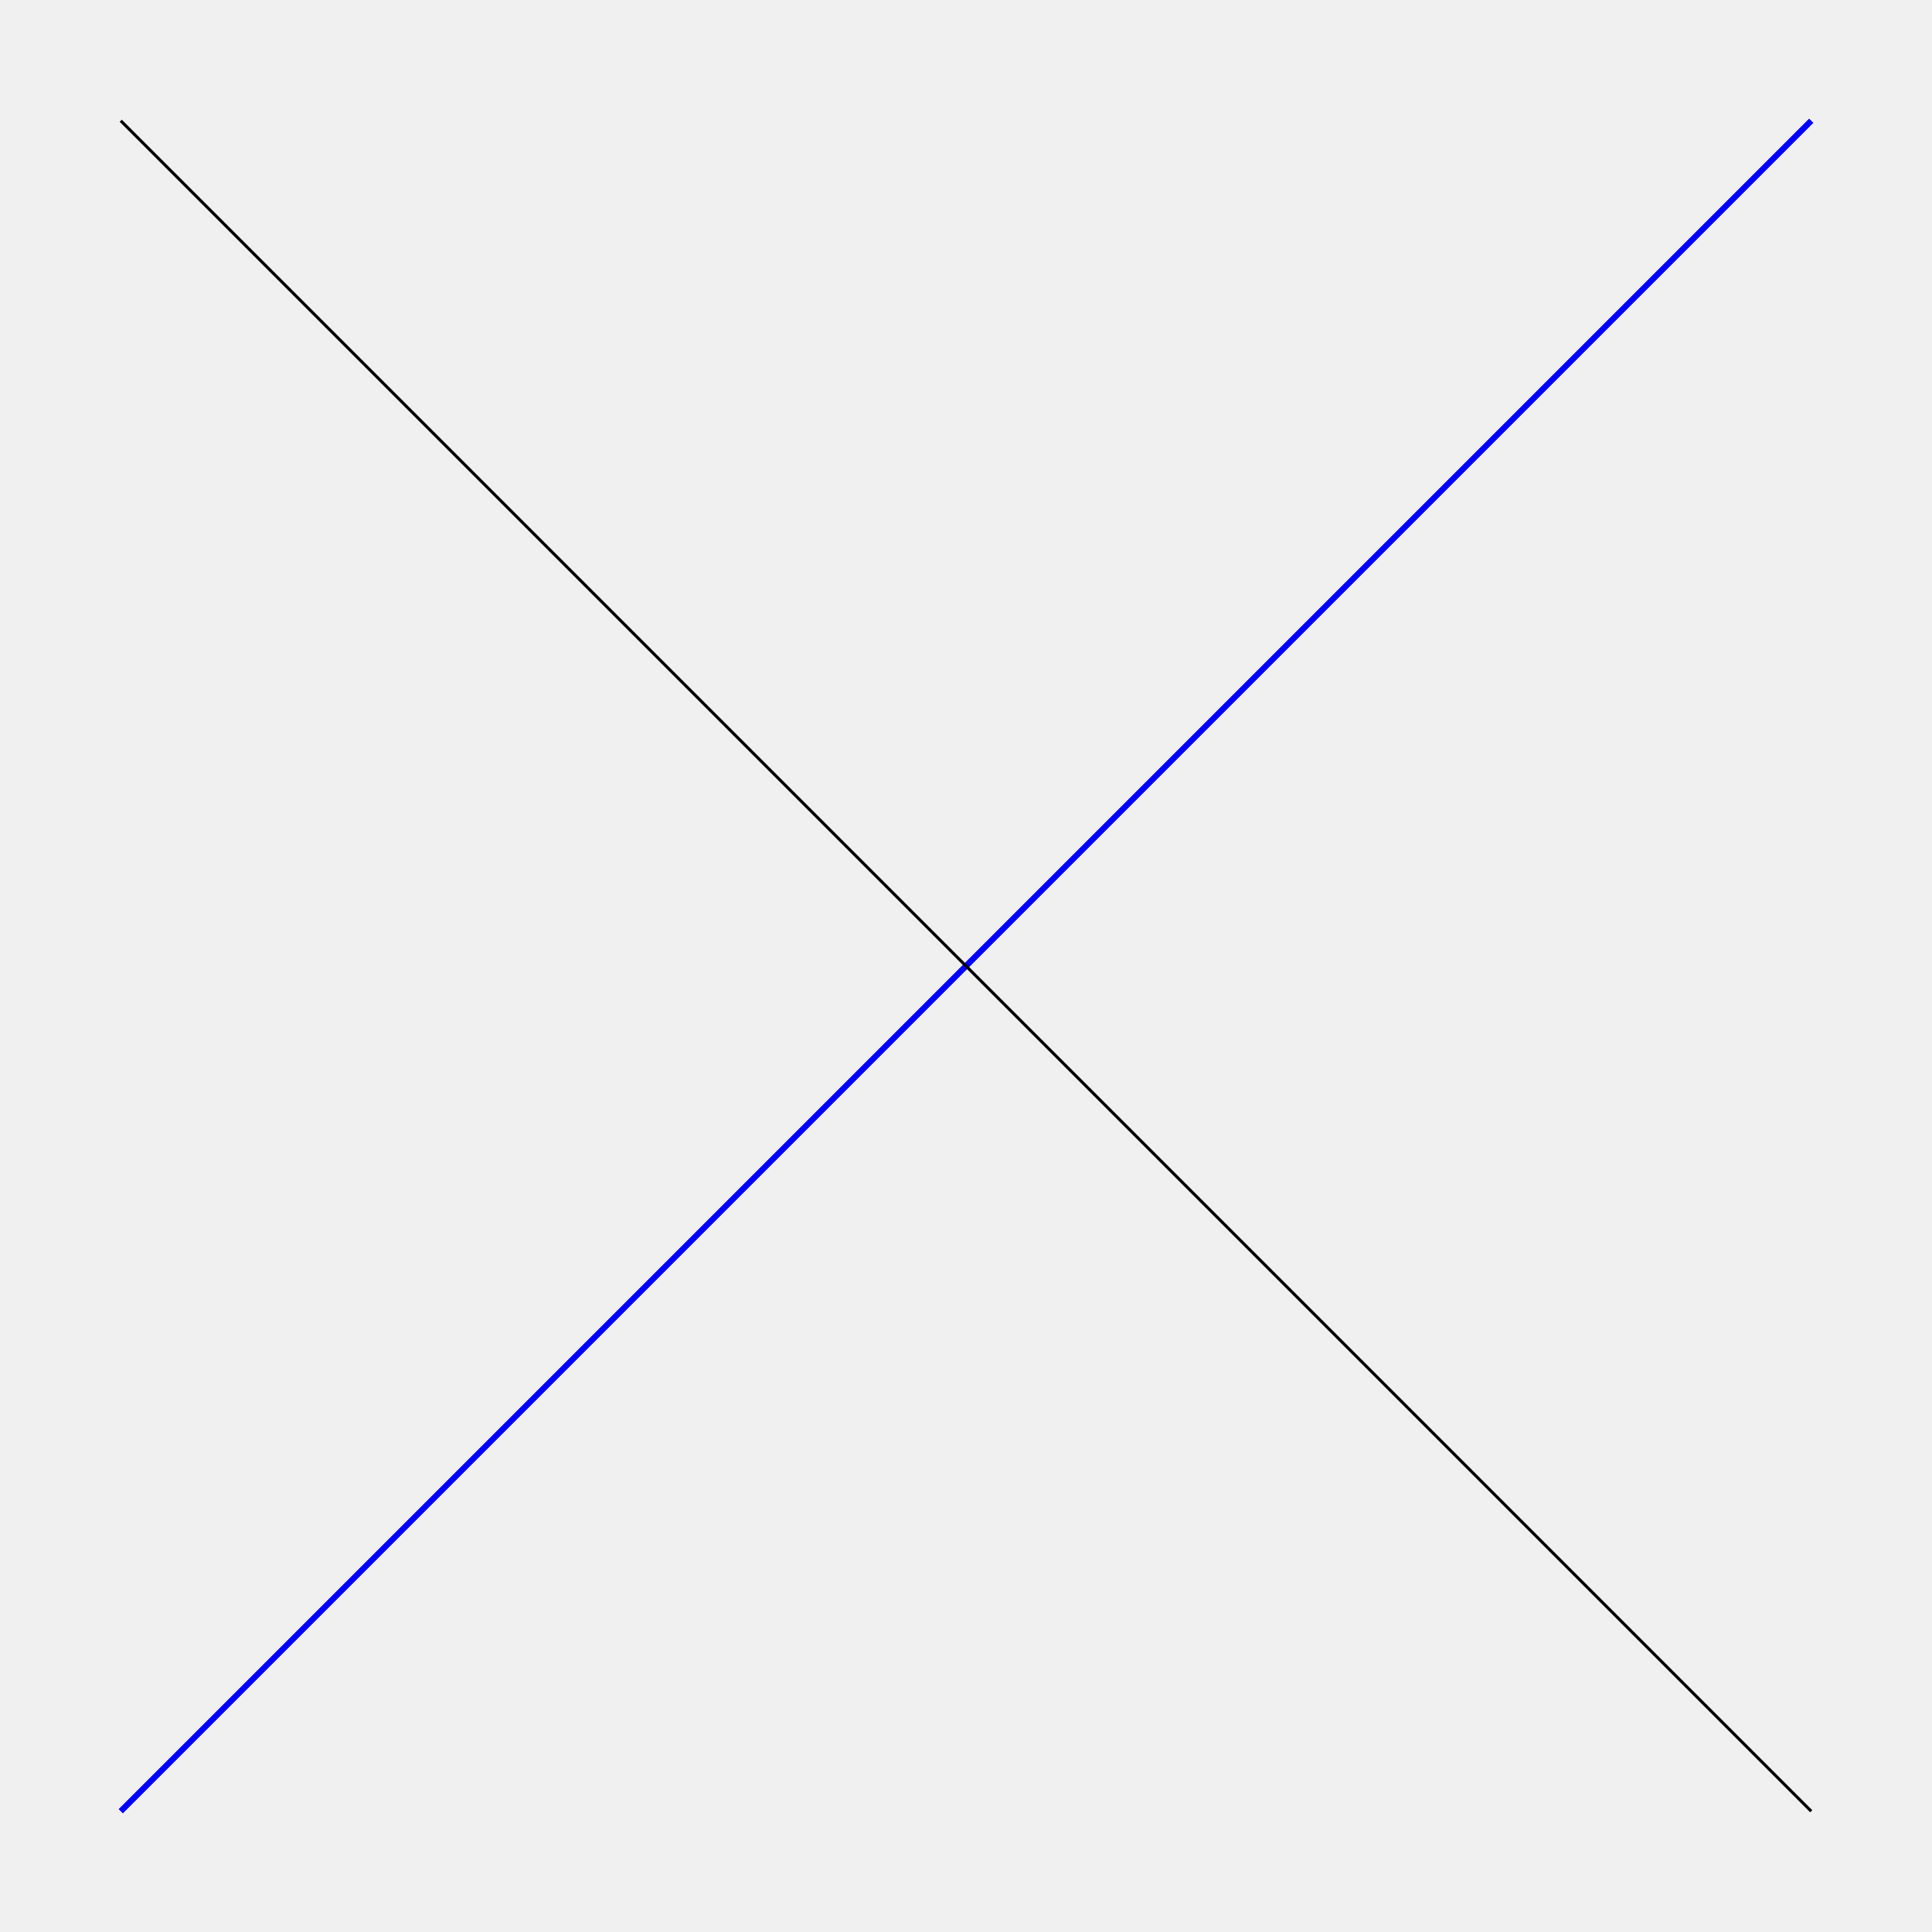
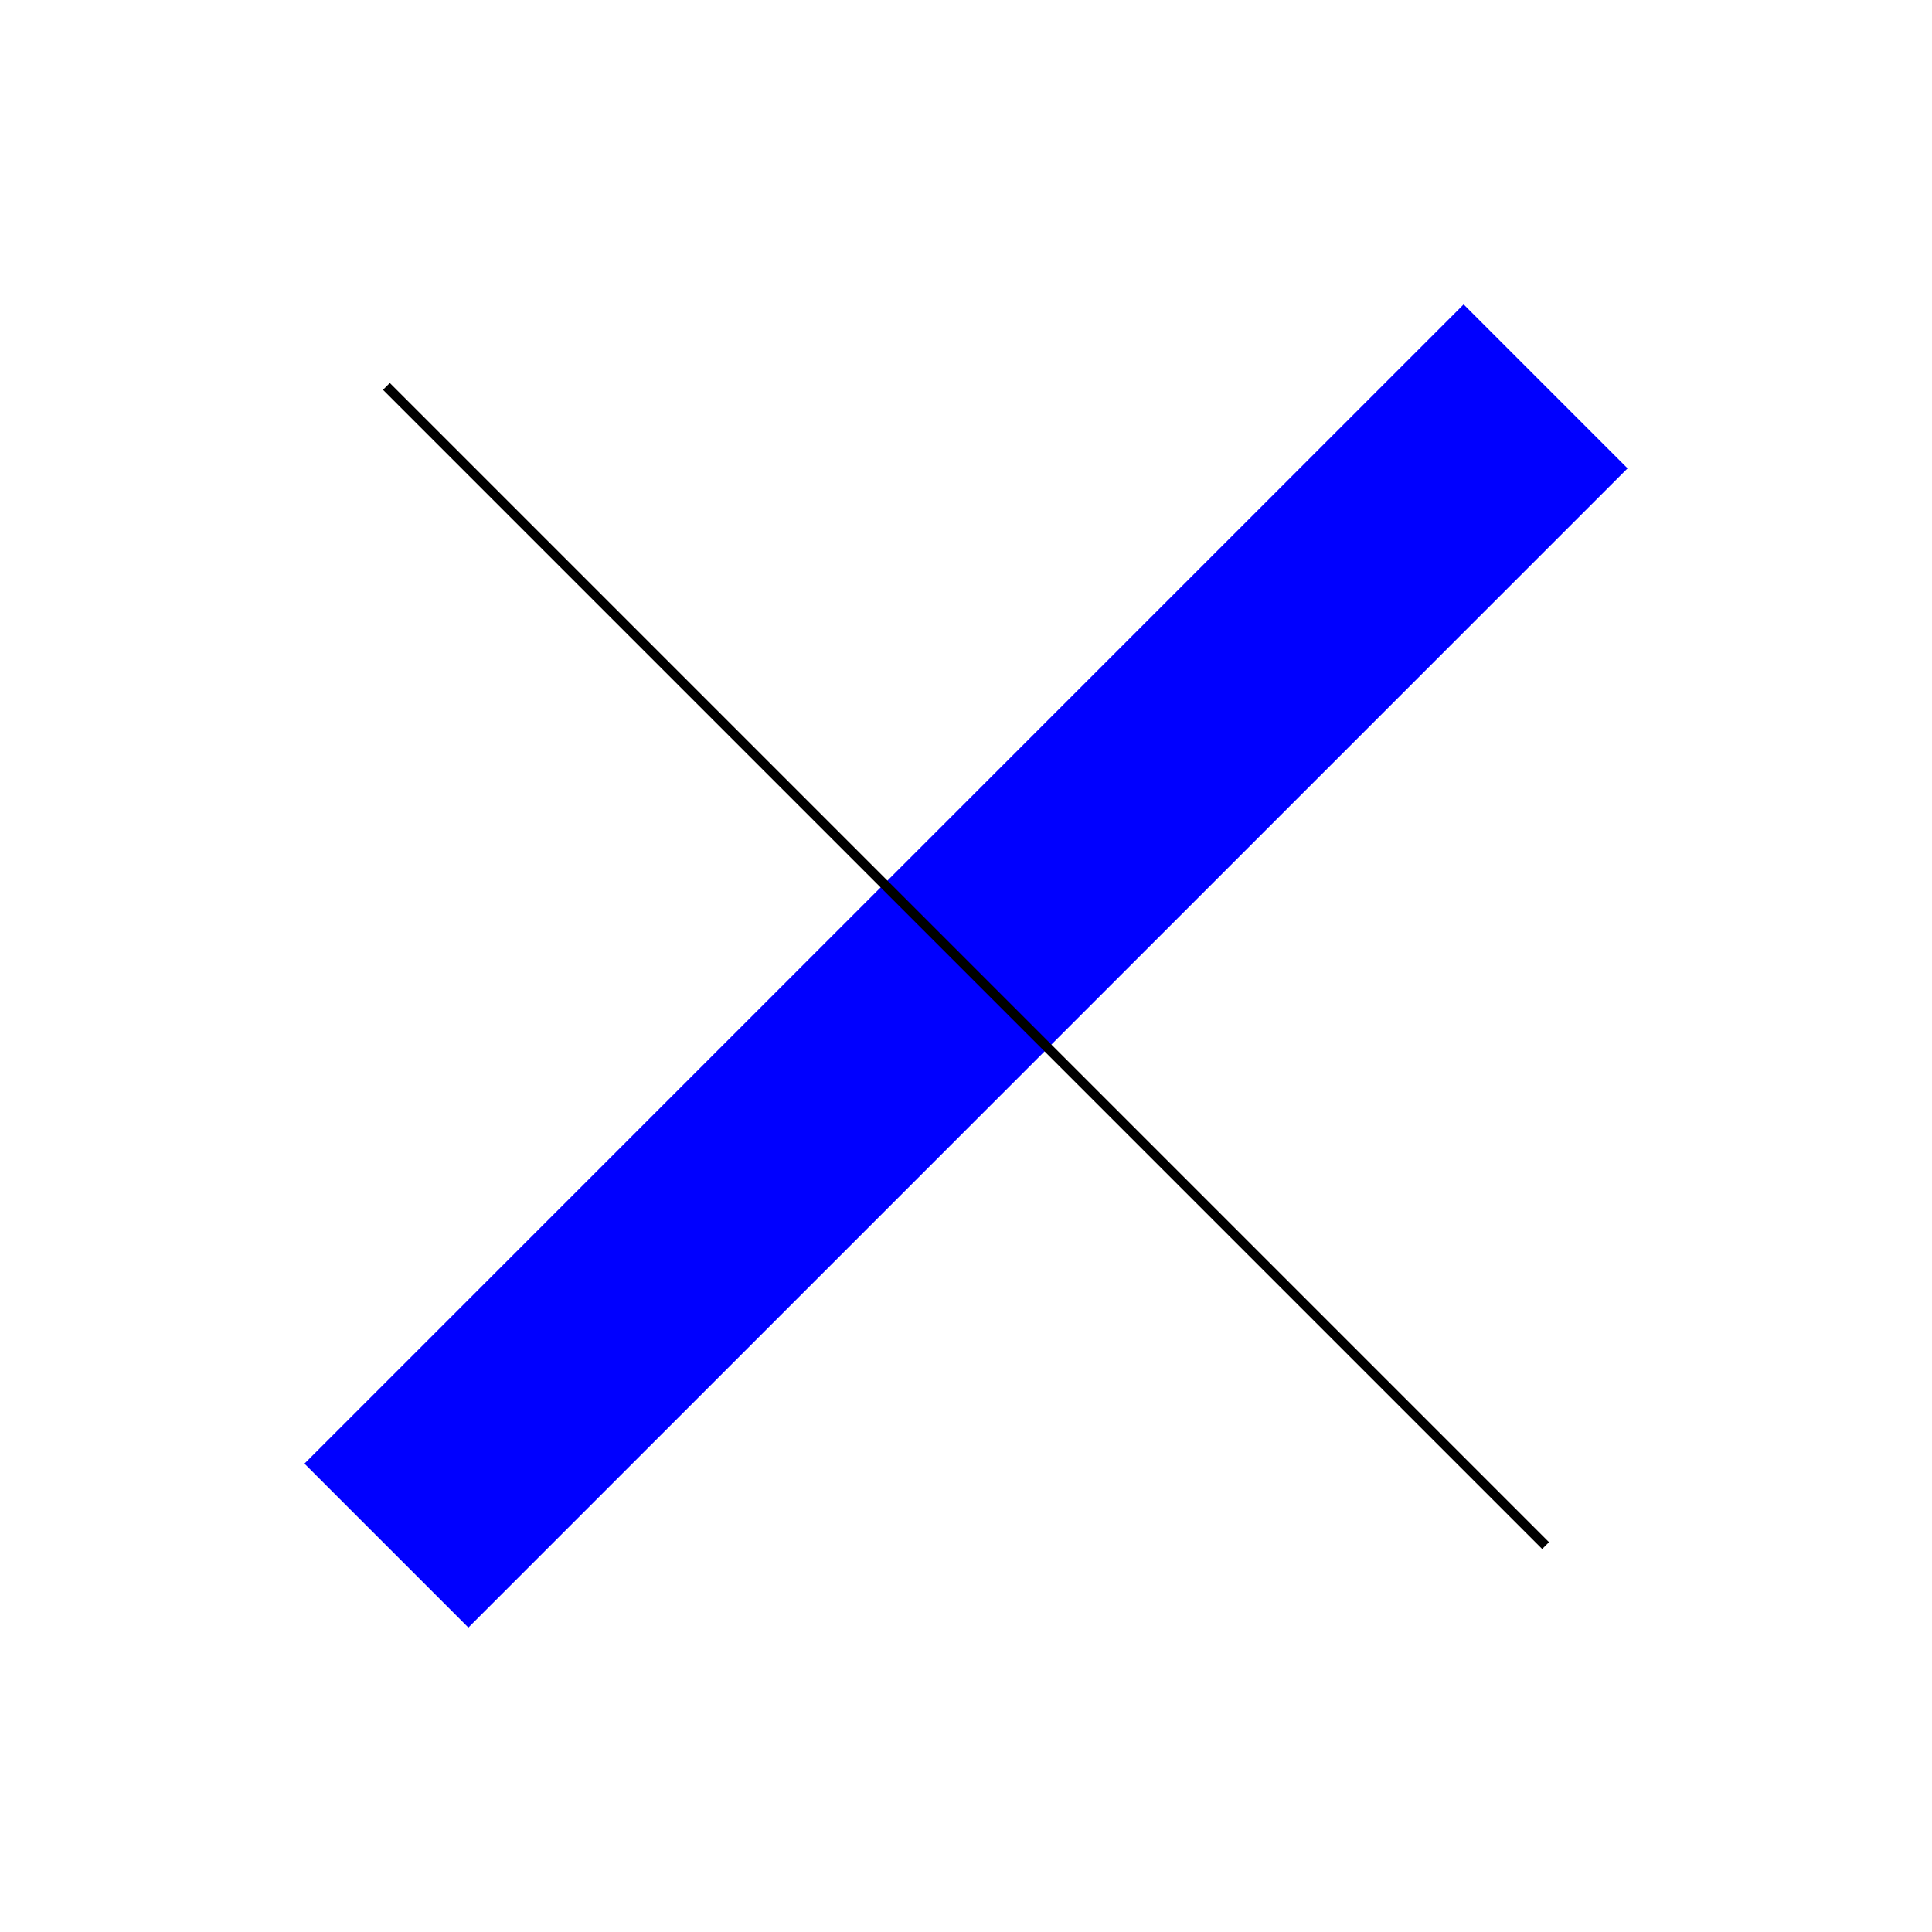
- <svg xmlns="http://www.w3.org/2000/svg" width="640" height="640" viewBox="0 0 640 640">
+ <svg xmlns="http://www.w3.org/2000/svg" width="200" height="200" viewBox="0 0 200 200">
+   <rect width="100%" height="100%" fill="white" />
  <g>
-     <polyline data-points="0,0 1,1" data-type="line" data-label="" points="40,600 600,40" fill="none" stroke="blue" stroke-width="2" />
+     <polyline data-points="0,0 10,10" data-type="line" data-label="" points="40,160 160,40" fill="none" stroke="blue" stroke-width="24" />
  </g>
  <g>
-     <polyline data-points="1,0 0,1" data-type="line" data-label="" points="600,600 40,40" fill="none" stroke="black" stroke-width="1" />
+     <polyline data-points="10,0 0,10" data-type="line" data-label="" points="160,160 40,40" fill="none" stroke="black" stroke-width="1px" />
  </g>
  <g id="crosshair" style="display: none">
-     <line id="crosshair-h" y1="0" y2="640" stroke="#666" stroke-width="0.5" />
-     <line id="crosshair-v" x1="0" x2="640" stroke="#666" stroke-width="0.5" />
+     <line id="crosshair-h" y1="0" y2="200" stroke="#666" stroke-width="0.5" />
+     <line id="crosshair-v" x1="0" x2="200" stroke="#666" stroke-width="0.5" />
    <text id="coordinates" font-family="monospace" font-size="12" fill="#666" />
  </g>
</svg>
